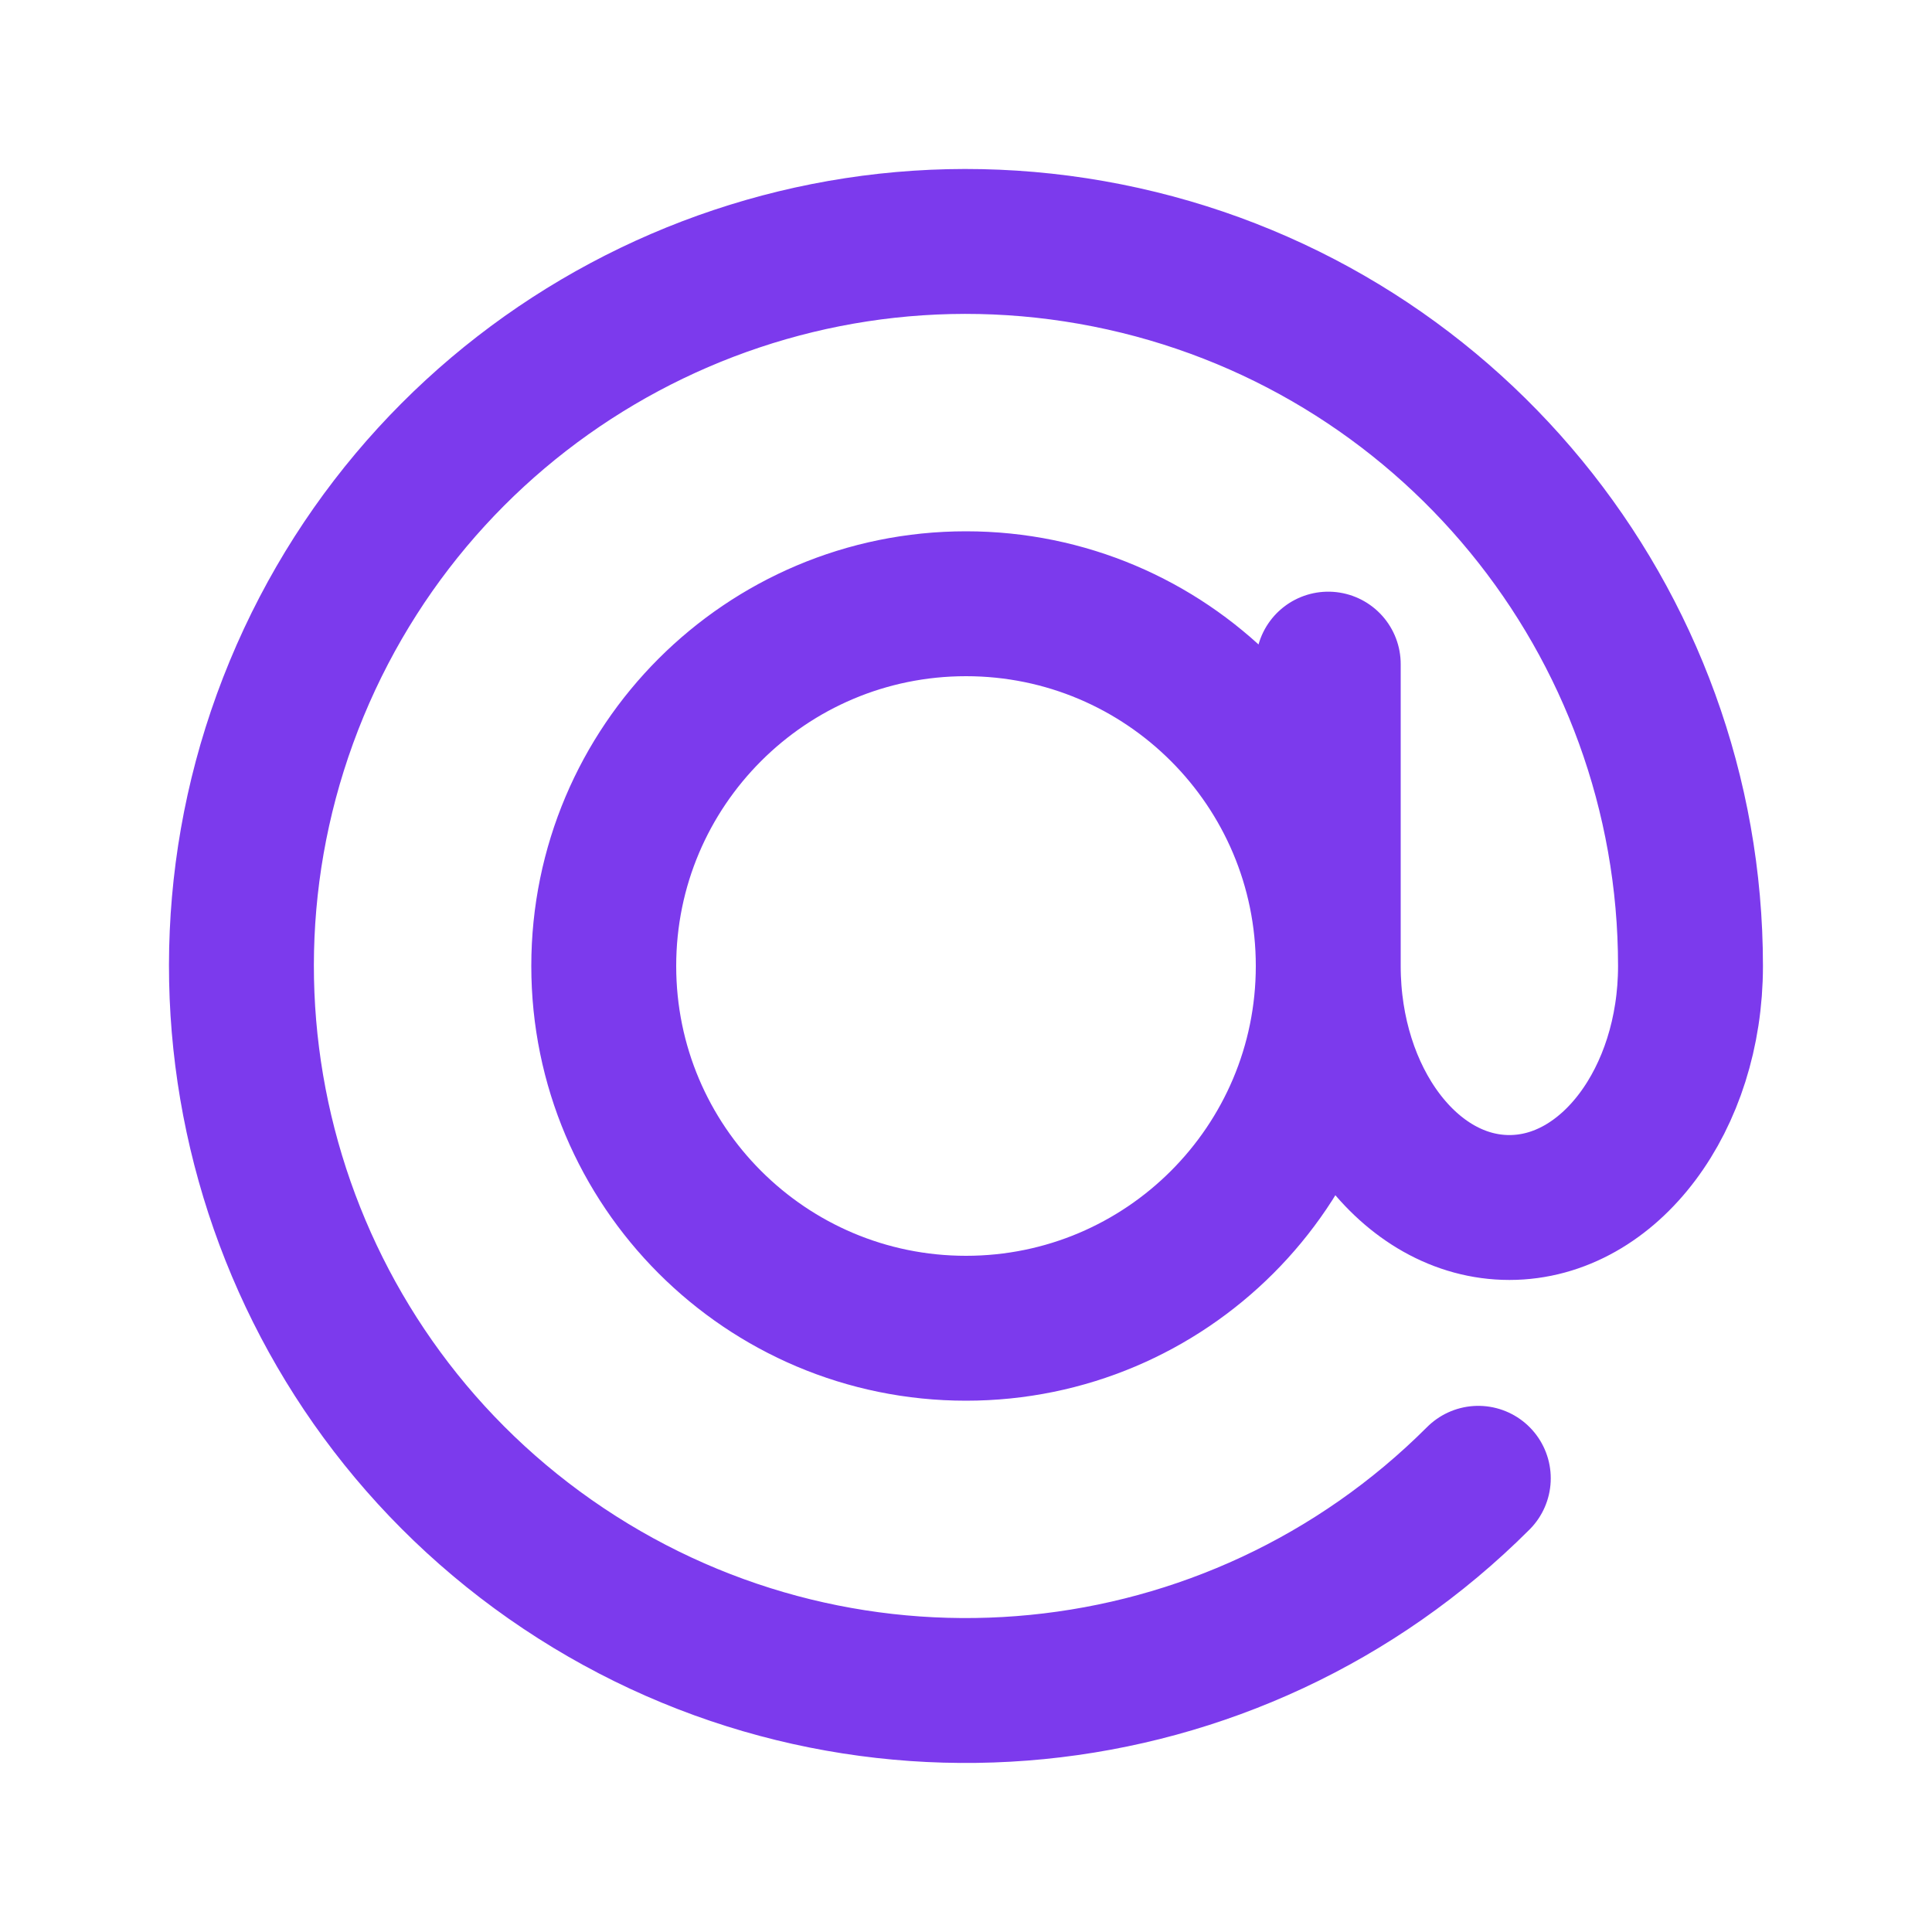
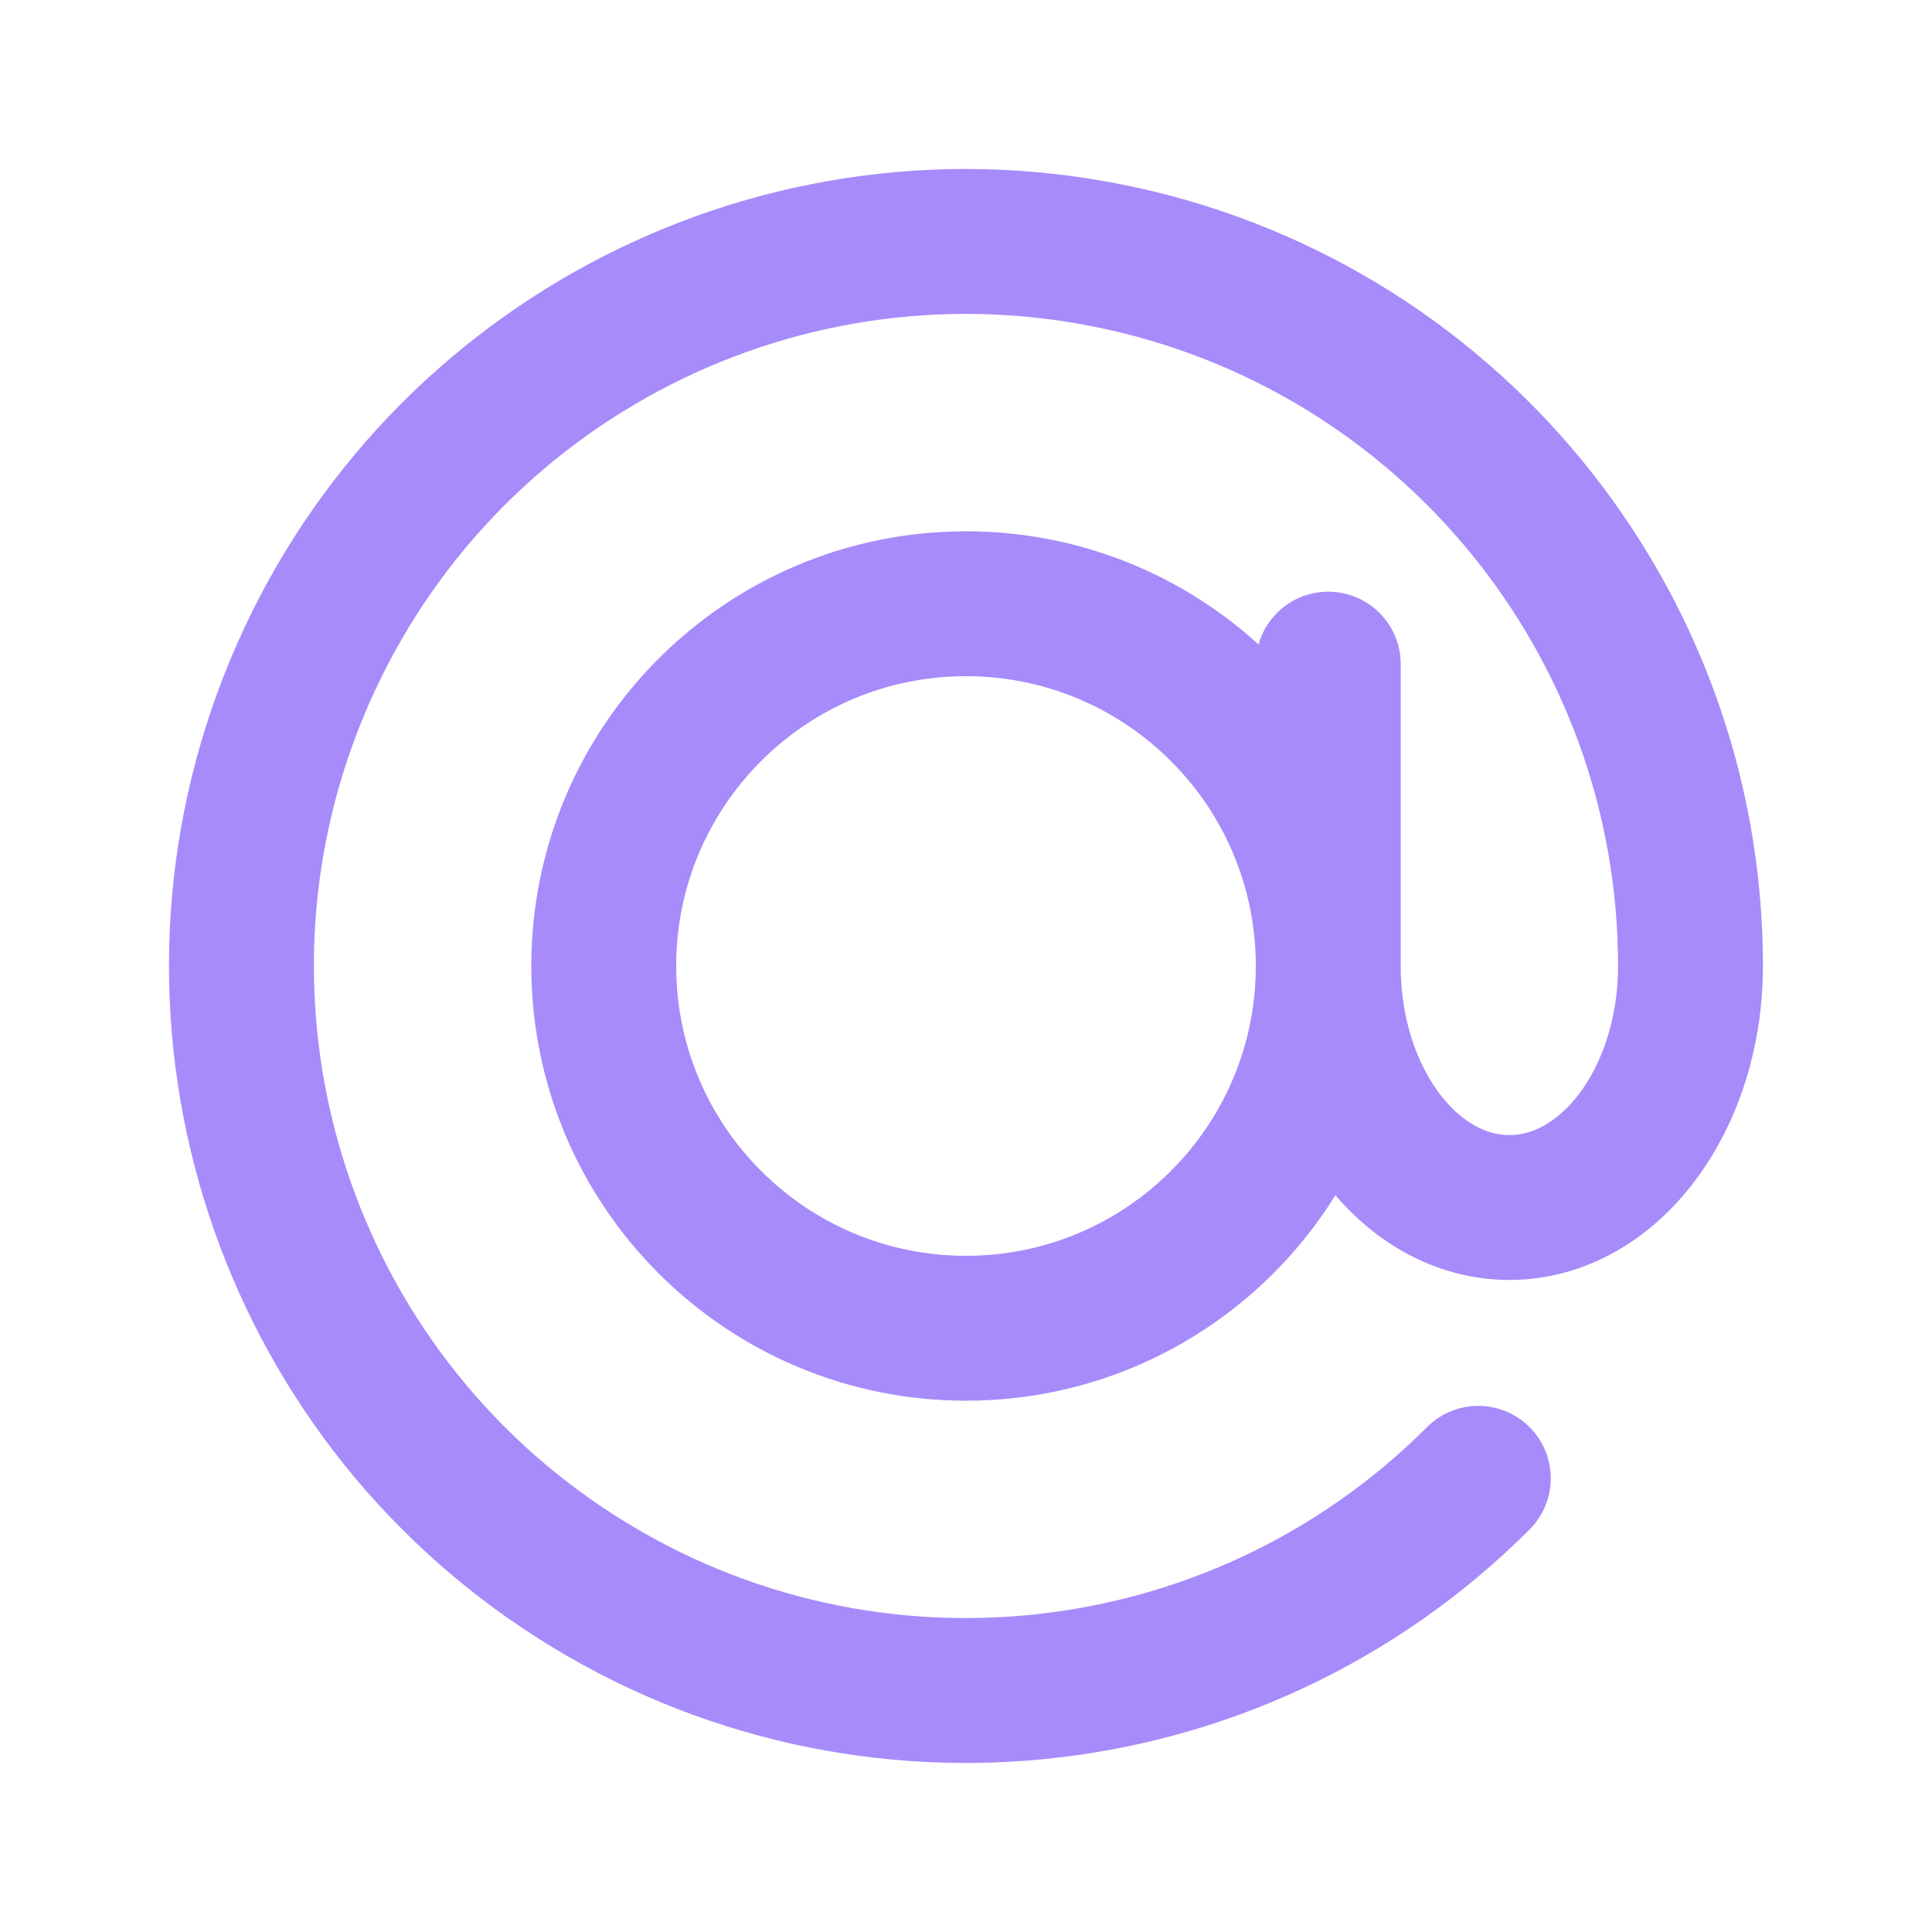
<svg xmlns="http://www.w3.org/2000/svg" fill="none" width="40" height="40" viewBox="0 0 24 24">
-   <path stroke="#7C3AED" stroke-width="1.8" stroke-linecap="round" stroke-linejoin="round" d="M16.5 12a4.5 4.5 0 1 1-9 0 4.5 4.5 0 0 1 9 0zm0 0c0 1.657 1.007 3 2.25 3S21 13.657 21 12a9 9 0 1 0-2.636 6.364M16.5 12V8.25" />
+   <path stroke="#A78BFA" stroke-width="1.8" stroke-linecap="round" stroke-linejoin="round" d="M16.5 12a4.5 4.5 0 1 1-9 0 4.5 4.5 0 0 1 9 0zm0 0c0 1.657 1.007 3 2.25 3S21 13.657 21 12a9 9 0 1 0-2.636 6.364M16.5 12V8.25" />
</svg>
